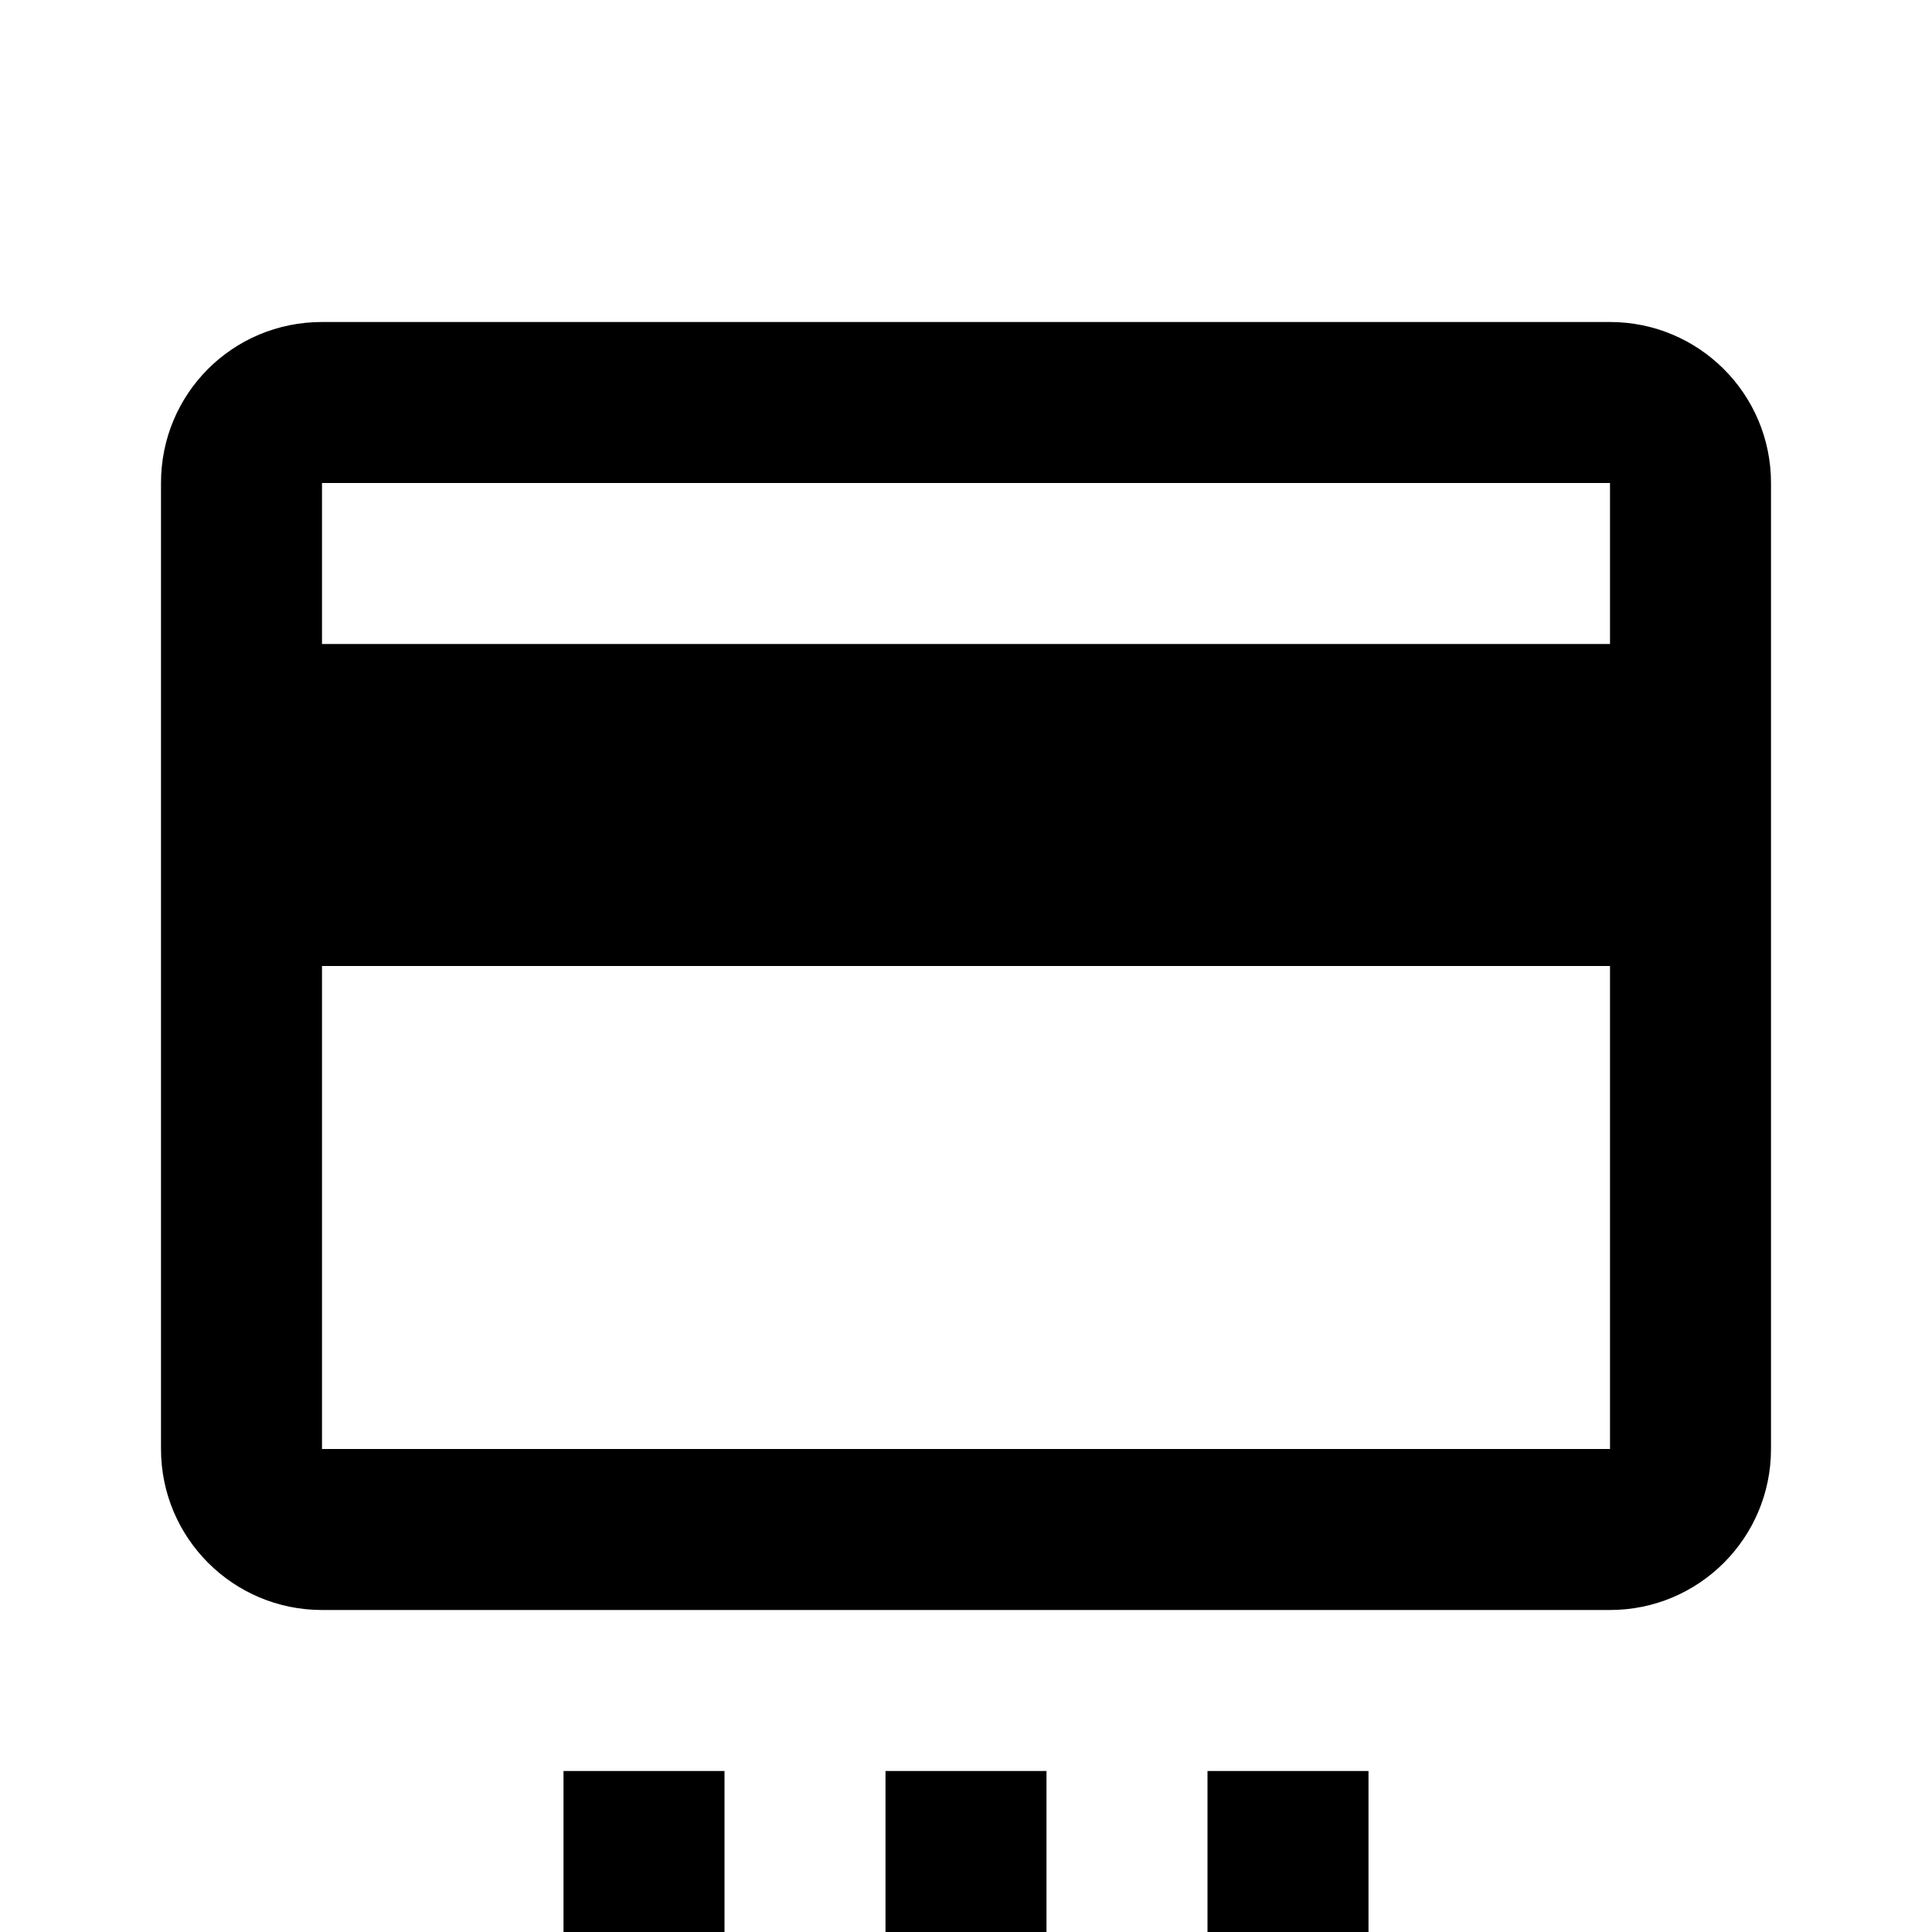
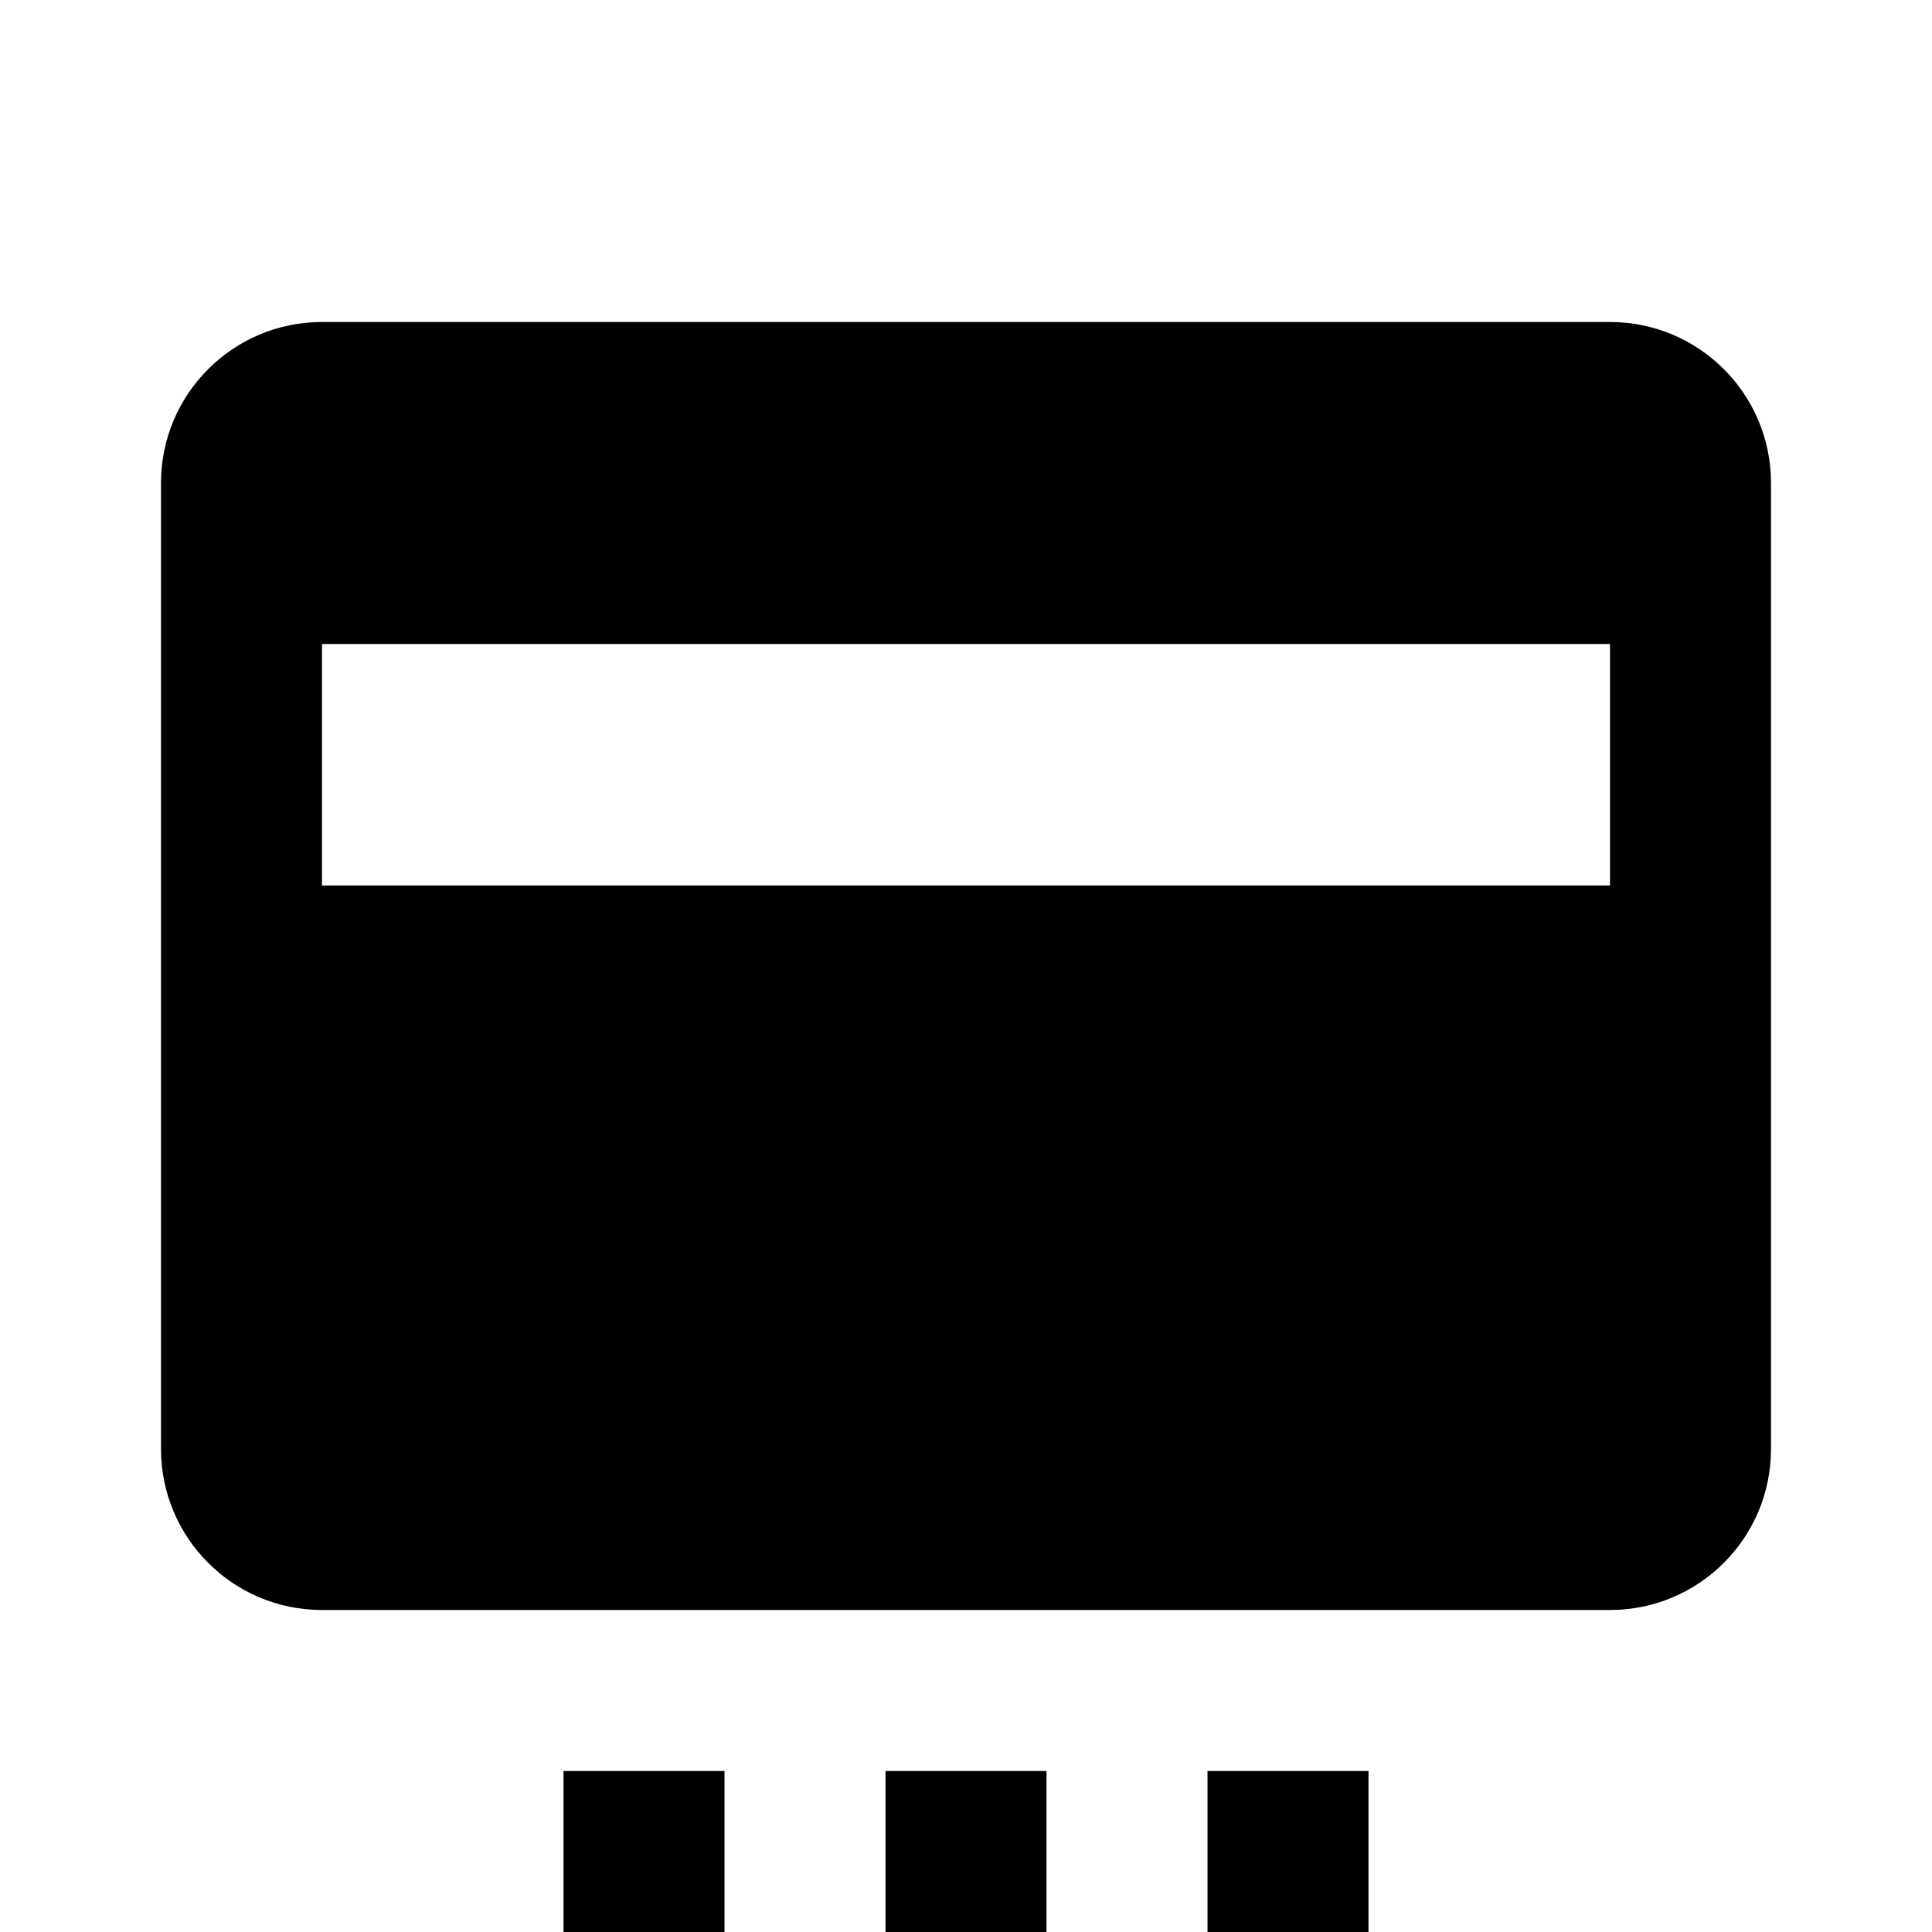
<svg xmlns="http://www.w3.org/2000/svg" version="1.1" id="mdi-credit-card-settings" width="24" height="24" viewBox="0 0 24 24">
-   <path d="M20,8H4V6H20M20,18H4V12H20M20,4H4C2.89,4 2,4.89 2,6V18A2,2 0 0,0 4,20H20A2,2 0 0,0 22,18V6C22,4.89 21.1,4 20,4M7,22H9V24H7V22M11,22H13V24H11V22M15,22H17V24H15V22Z" />
+   <path d="M20 4H4A2 2 0 0 0 2 6V18A2 2 0 0 0 4 20H20A2 2 0 0 0 22 18V6A2 2 0 0 0 20 4M20 11H4V8H20M7 22H9V24H7V22M11 22H13V24H11V22M15 22H17V24H15Z" />
</svg>
